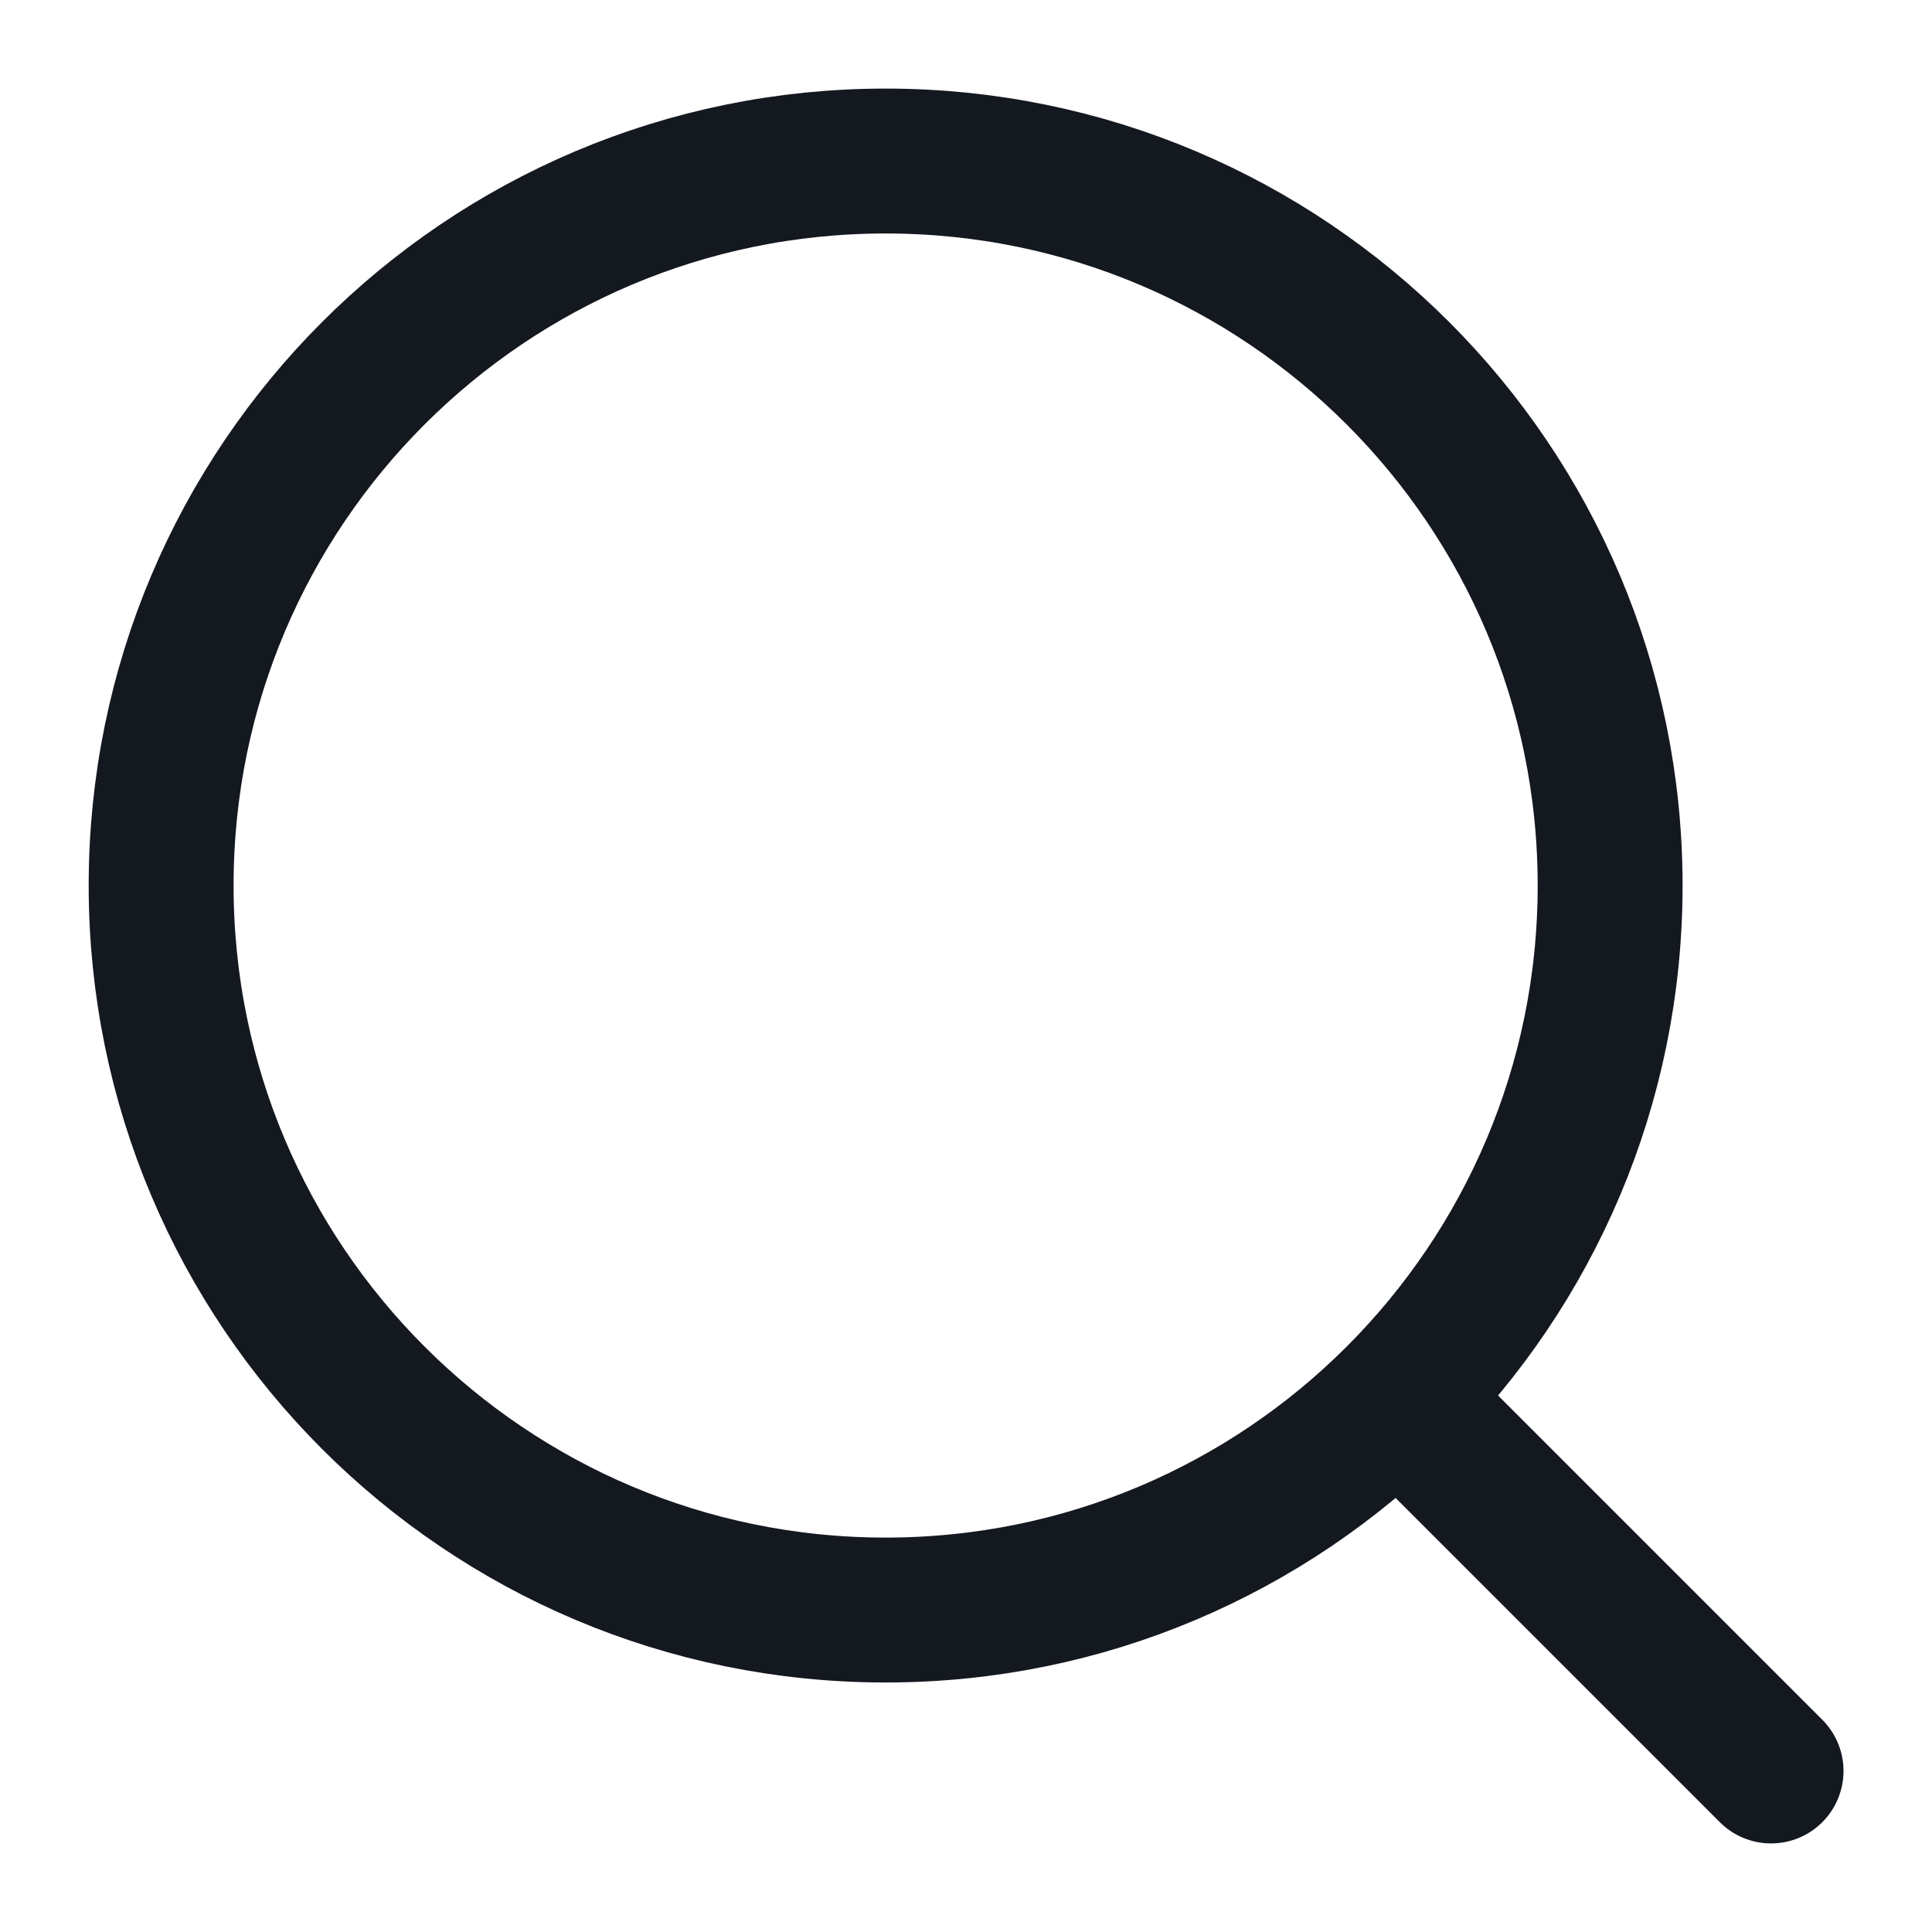
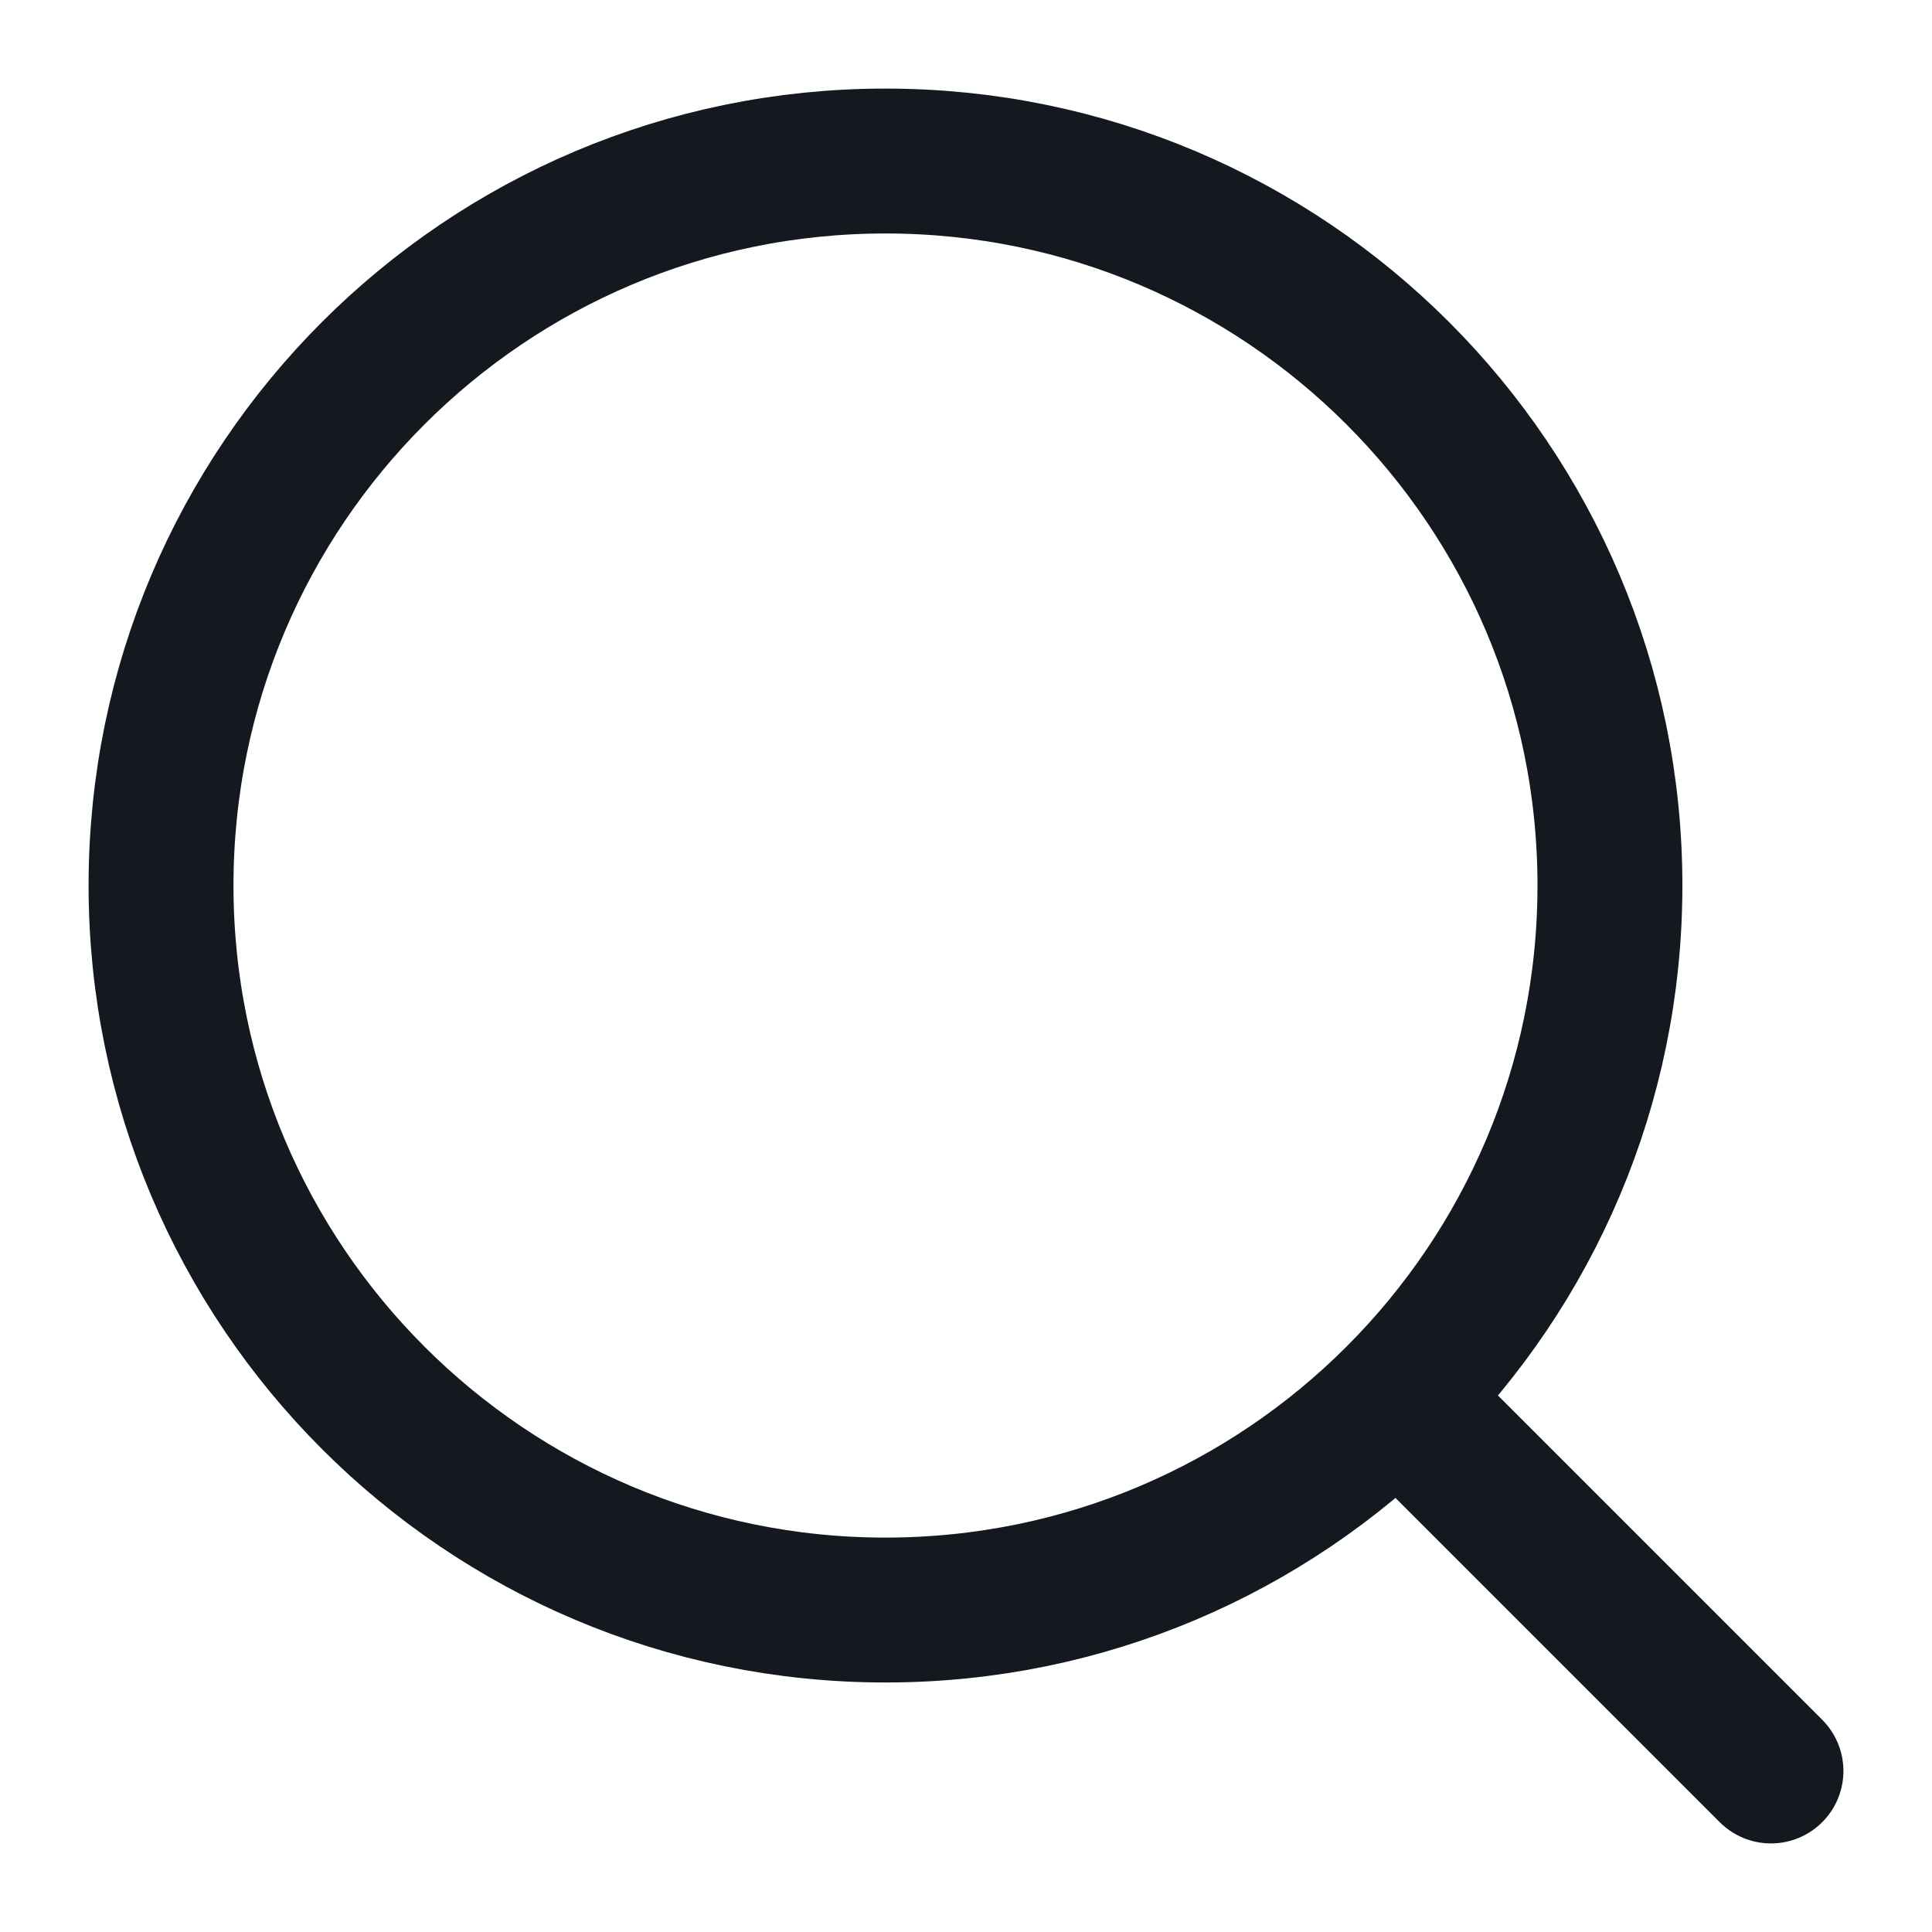
<svg xmlns="http://www.w3.org/2000/svg" width="20" height="20" viewBox="0 0 20 20" fill="none">
-   <path d="M14.584 14.583L18.334 18.333" stroke="#14181F" stroke-width="1.5" stroke-linecap="round" stroke-linejoin="round" />
-   <path d="M16.668 9.167C16.668 5.025 13.31 1.667 9.168 1.667C5.026 1.667 1.668 5.025 1.668 9.167C1.668 13.309 5.026 16.667 9.168 16.667C13.31 16.667 16.668 13.309 16.668 9.167Z" stroke="#14181F" stroke-width="1.5" stroke-linejoin="round" />
+   <path d="M14.583 14.583L18.333 18.333" stroke="#14181F" stroke-width="1.5" stroke-linecap="round" stroke-linejoin="round" />
+   <path d="M16.666 9.167C16.666 5.025 13.309 1.667 9.166 1.667C5.024 1.667 1.667 5.025 1.667 9.167C1.667 13.309 5.024 16.667 9.166 16.667C13.309 16.667 16.666 13.309 16.666 9.167Z" stroke="#14181F" stroke-width="1.5" stroke-linejoin="round" />
</svg>
